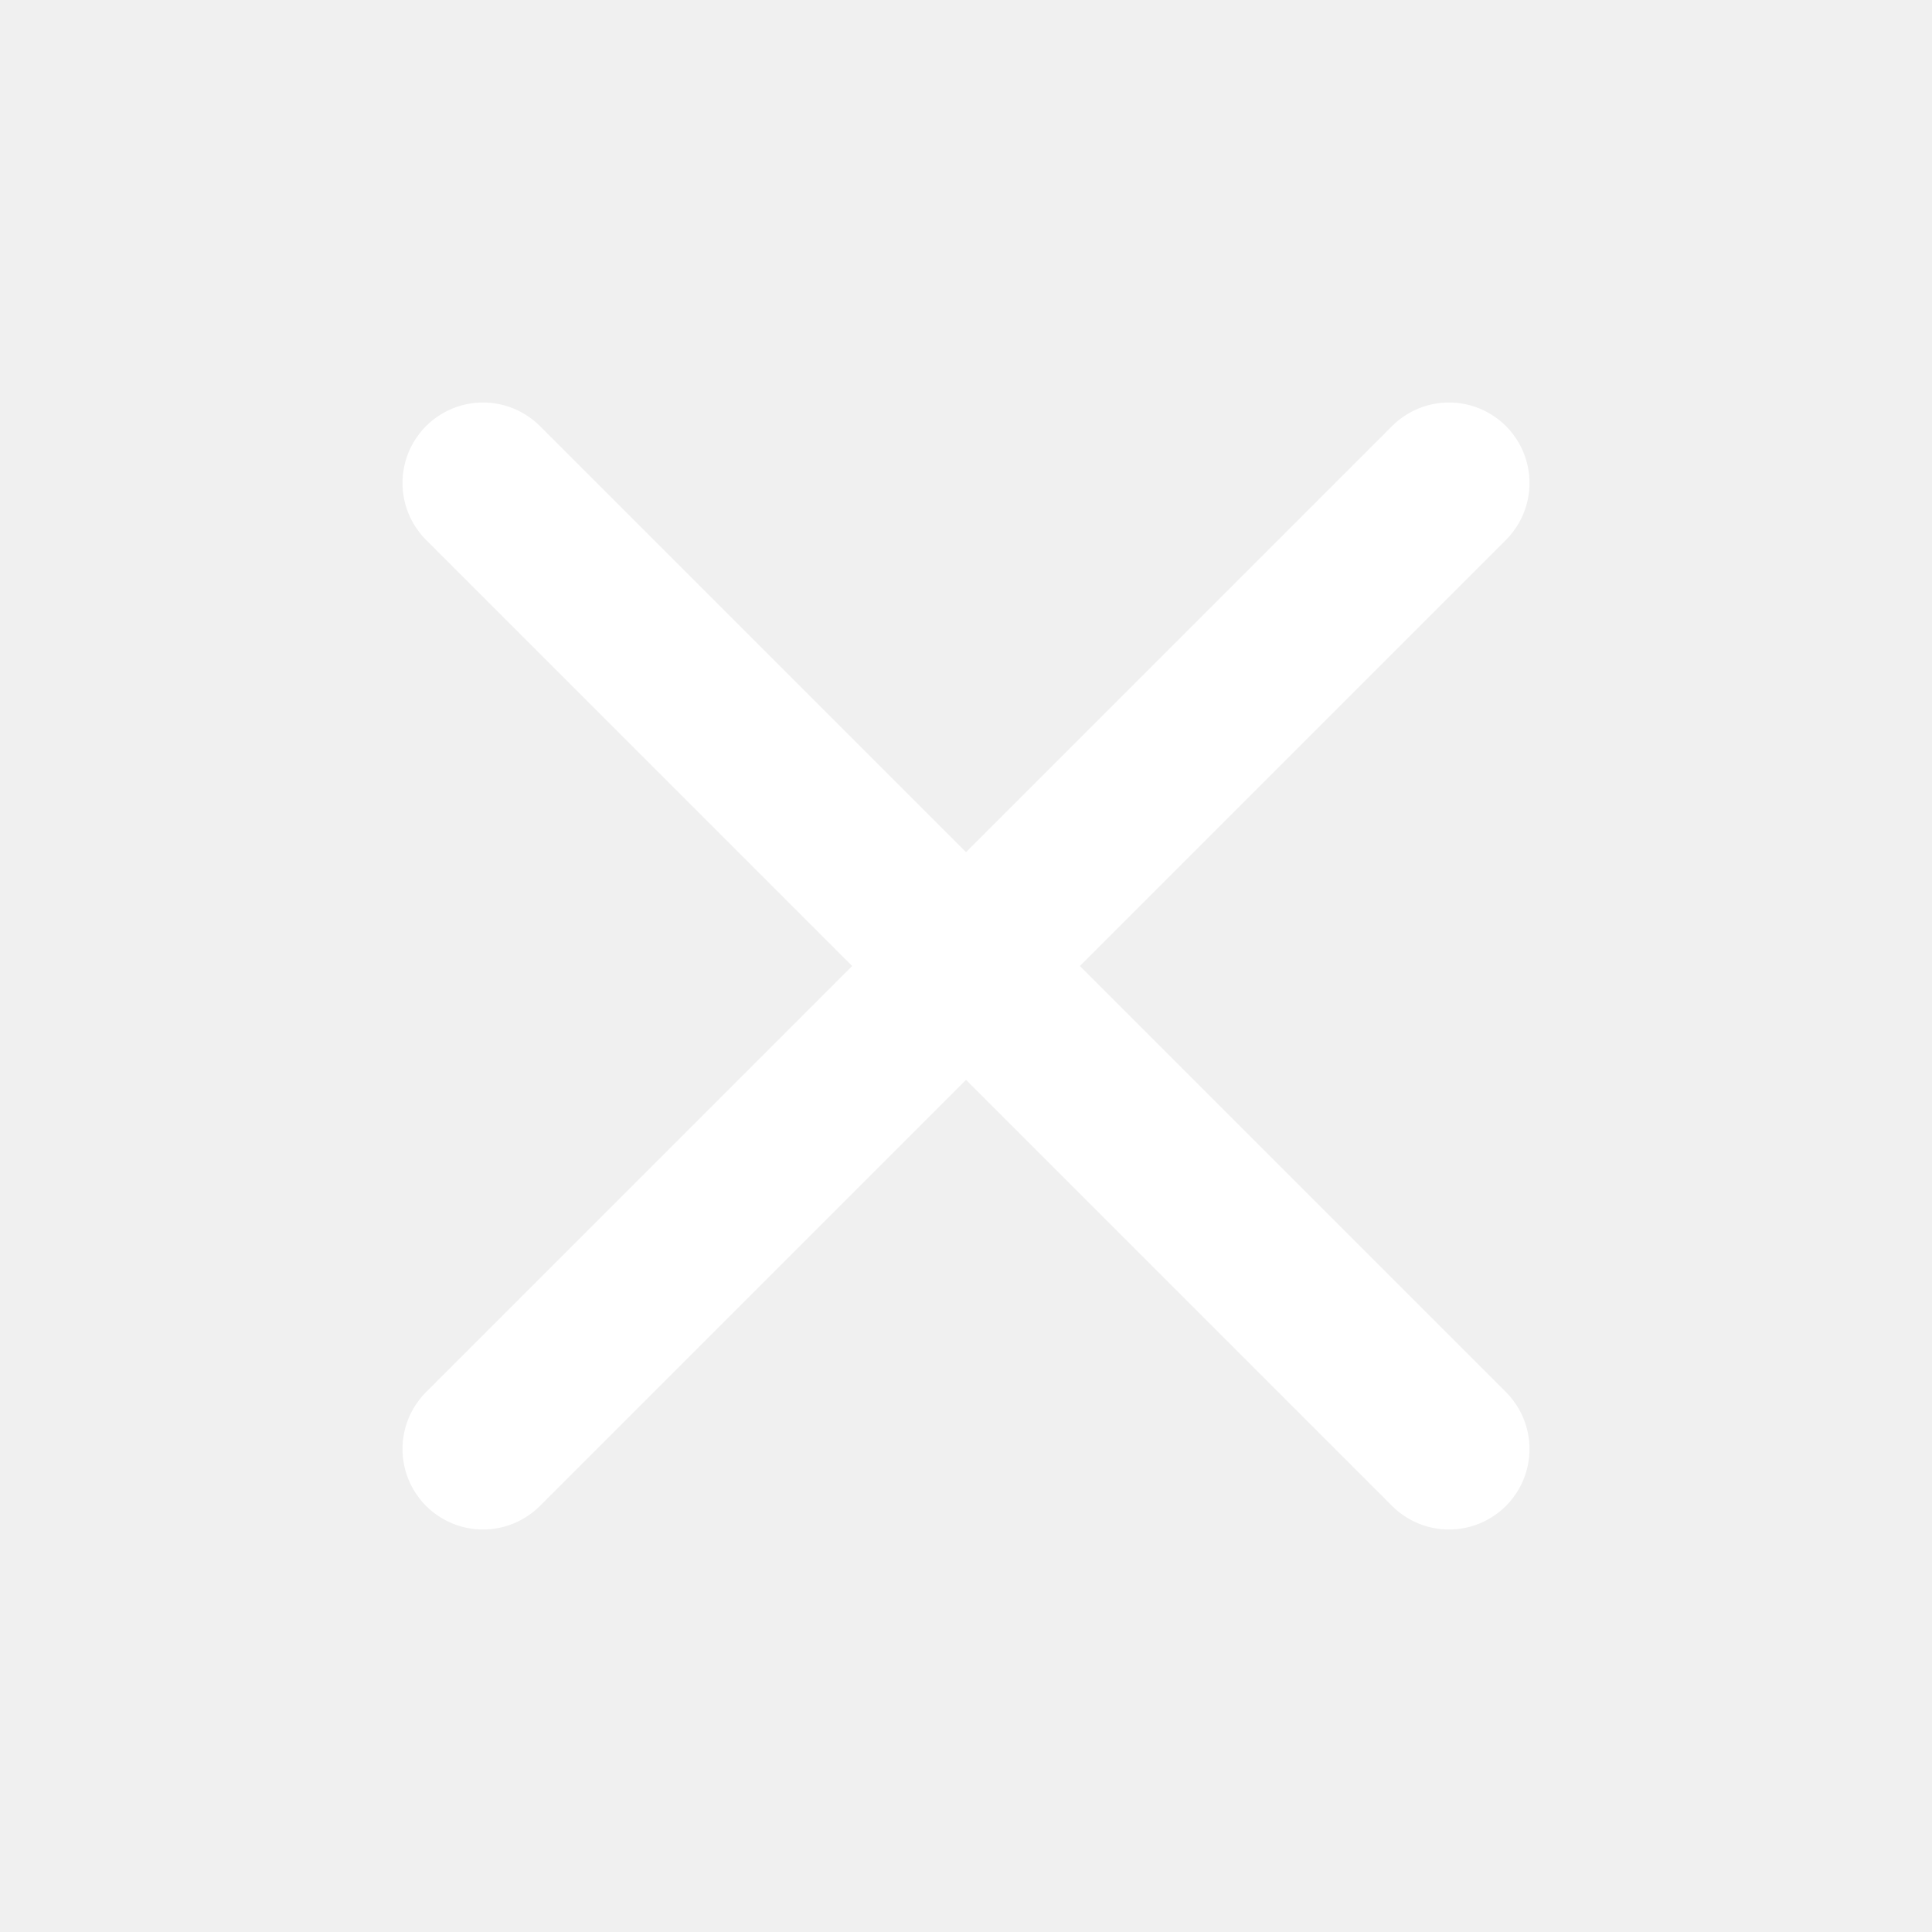
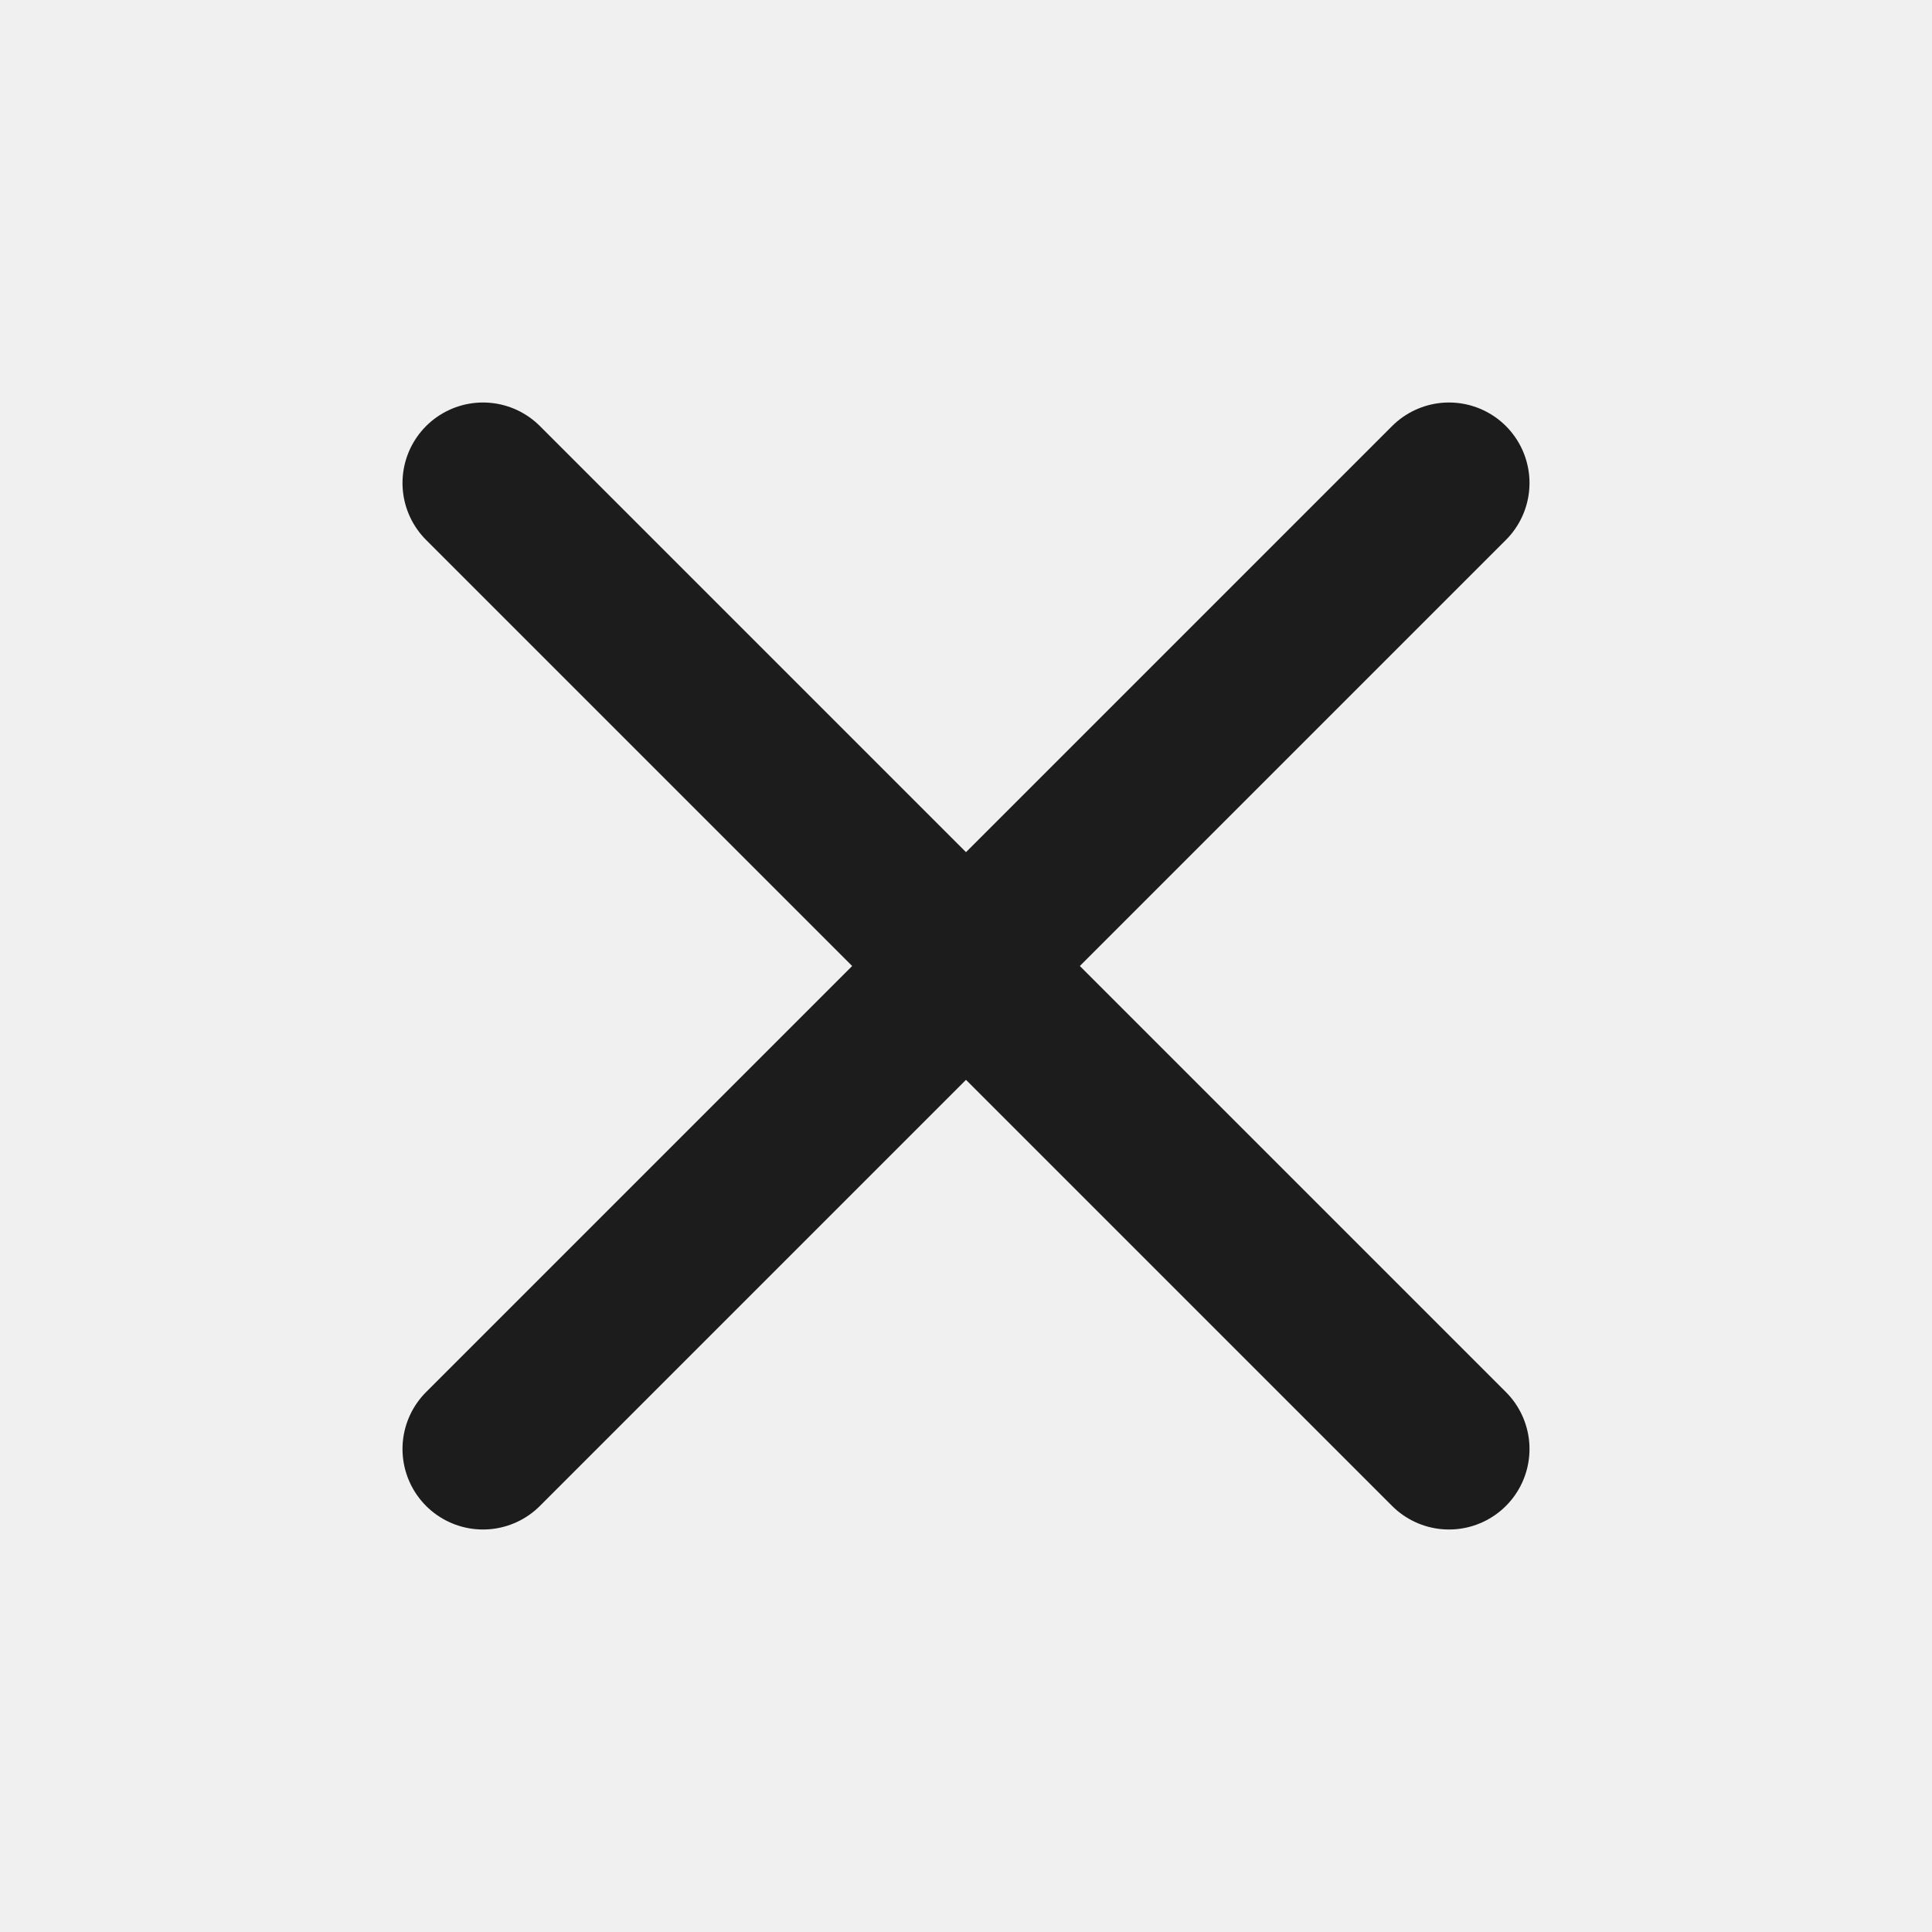
- <svg xmlns="http://www.w3.org/2000/svg" width="24" height="24" viewBox="0 0 24 24" fill="none" stroke="#fff" stroke-width="2" stroke-linecap="round" stroke-linejoin="round" class="lucide lucide-x-icon lucide-x">
+ <svg xmlns="http://www.w3.org/2000/svg" width="24" height="24" viewBox="0 0 24 24" fill="none" stroke="#1c1c1c" stroke-width="2" stroke-linecap="round" stroke-linejoin="round" class="lucide lucide-x-icon lucide-x">
  <path d="M18 6 6 18" />
  <path d="m6 6 12 12" />
</svg>
